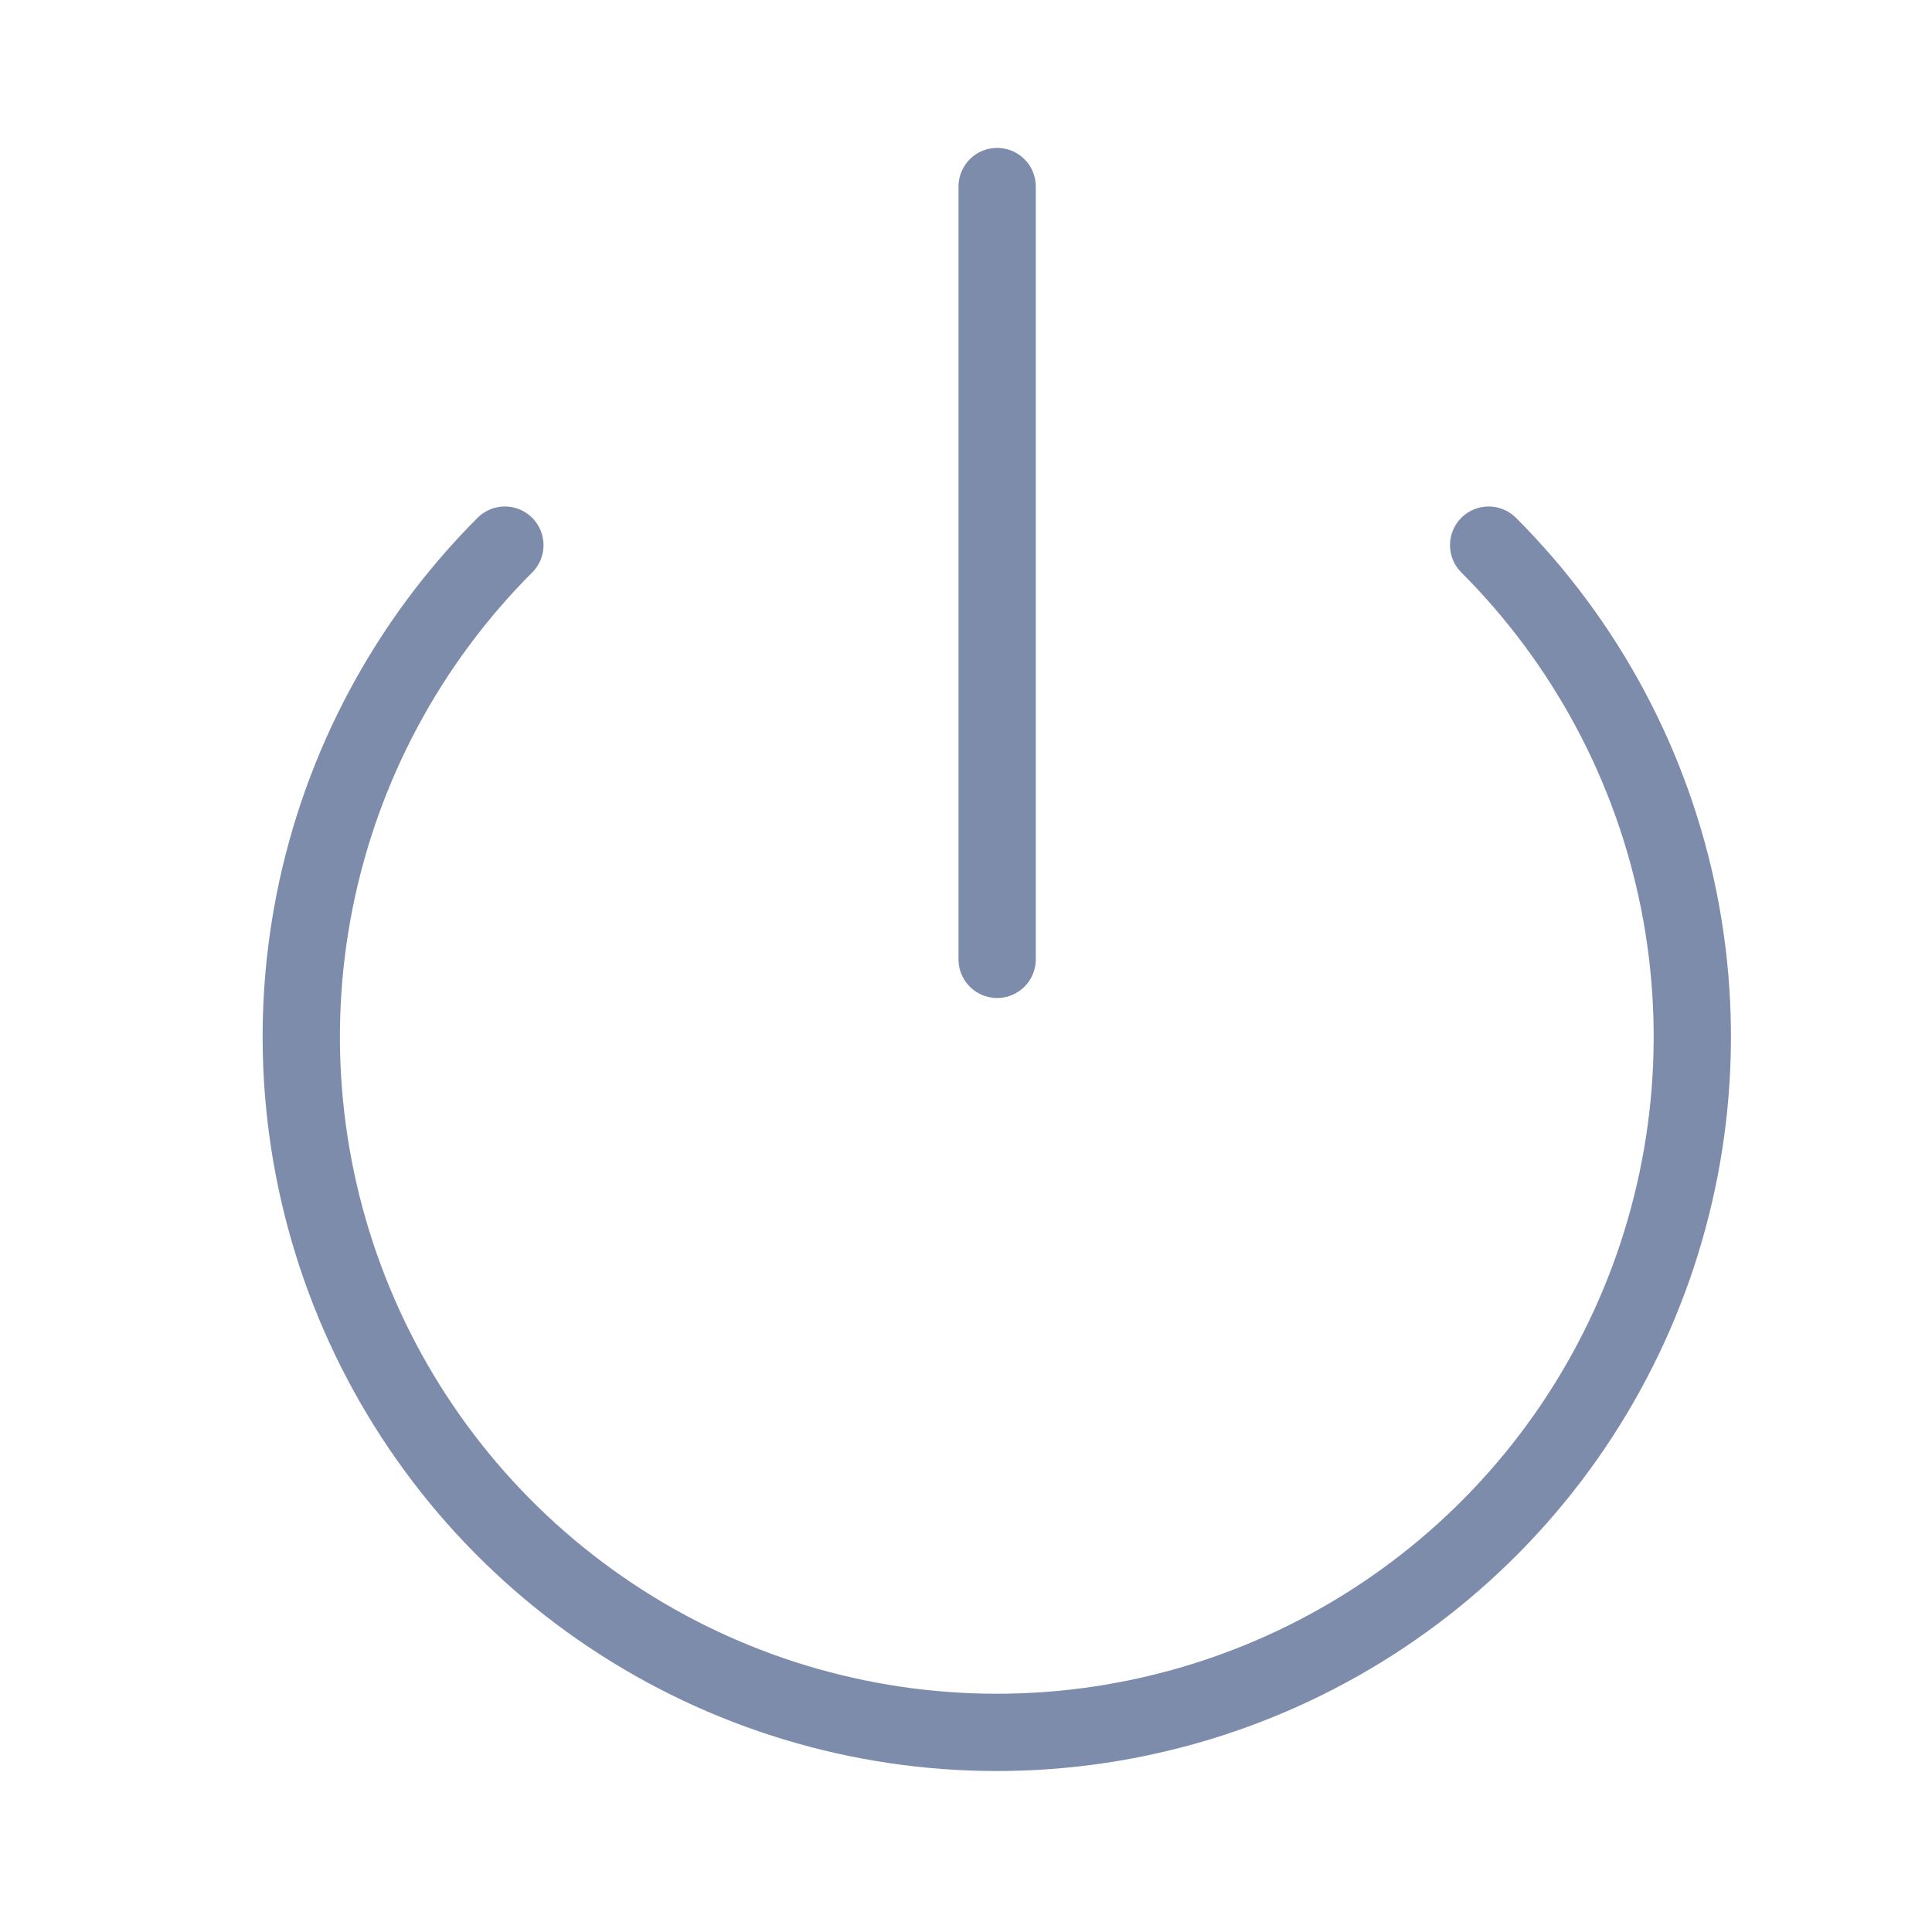
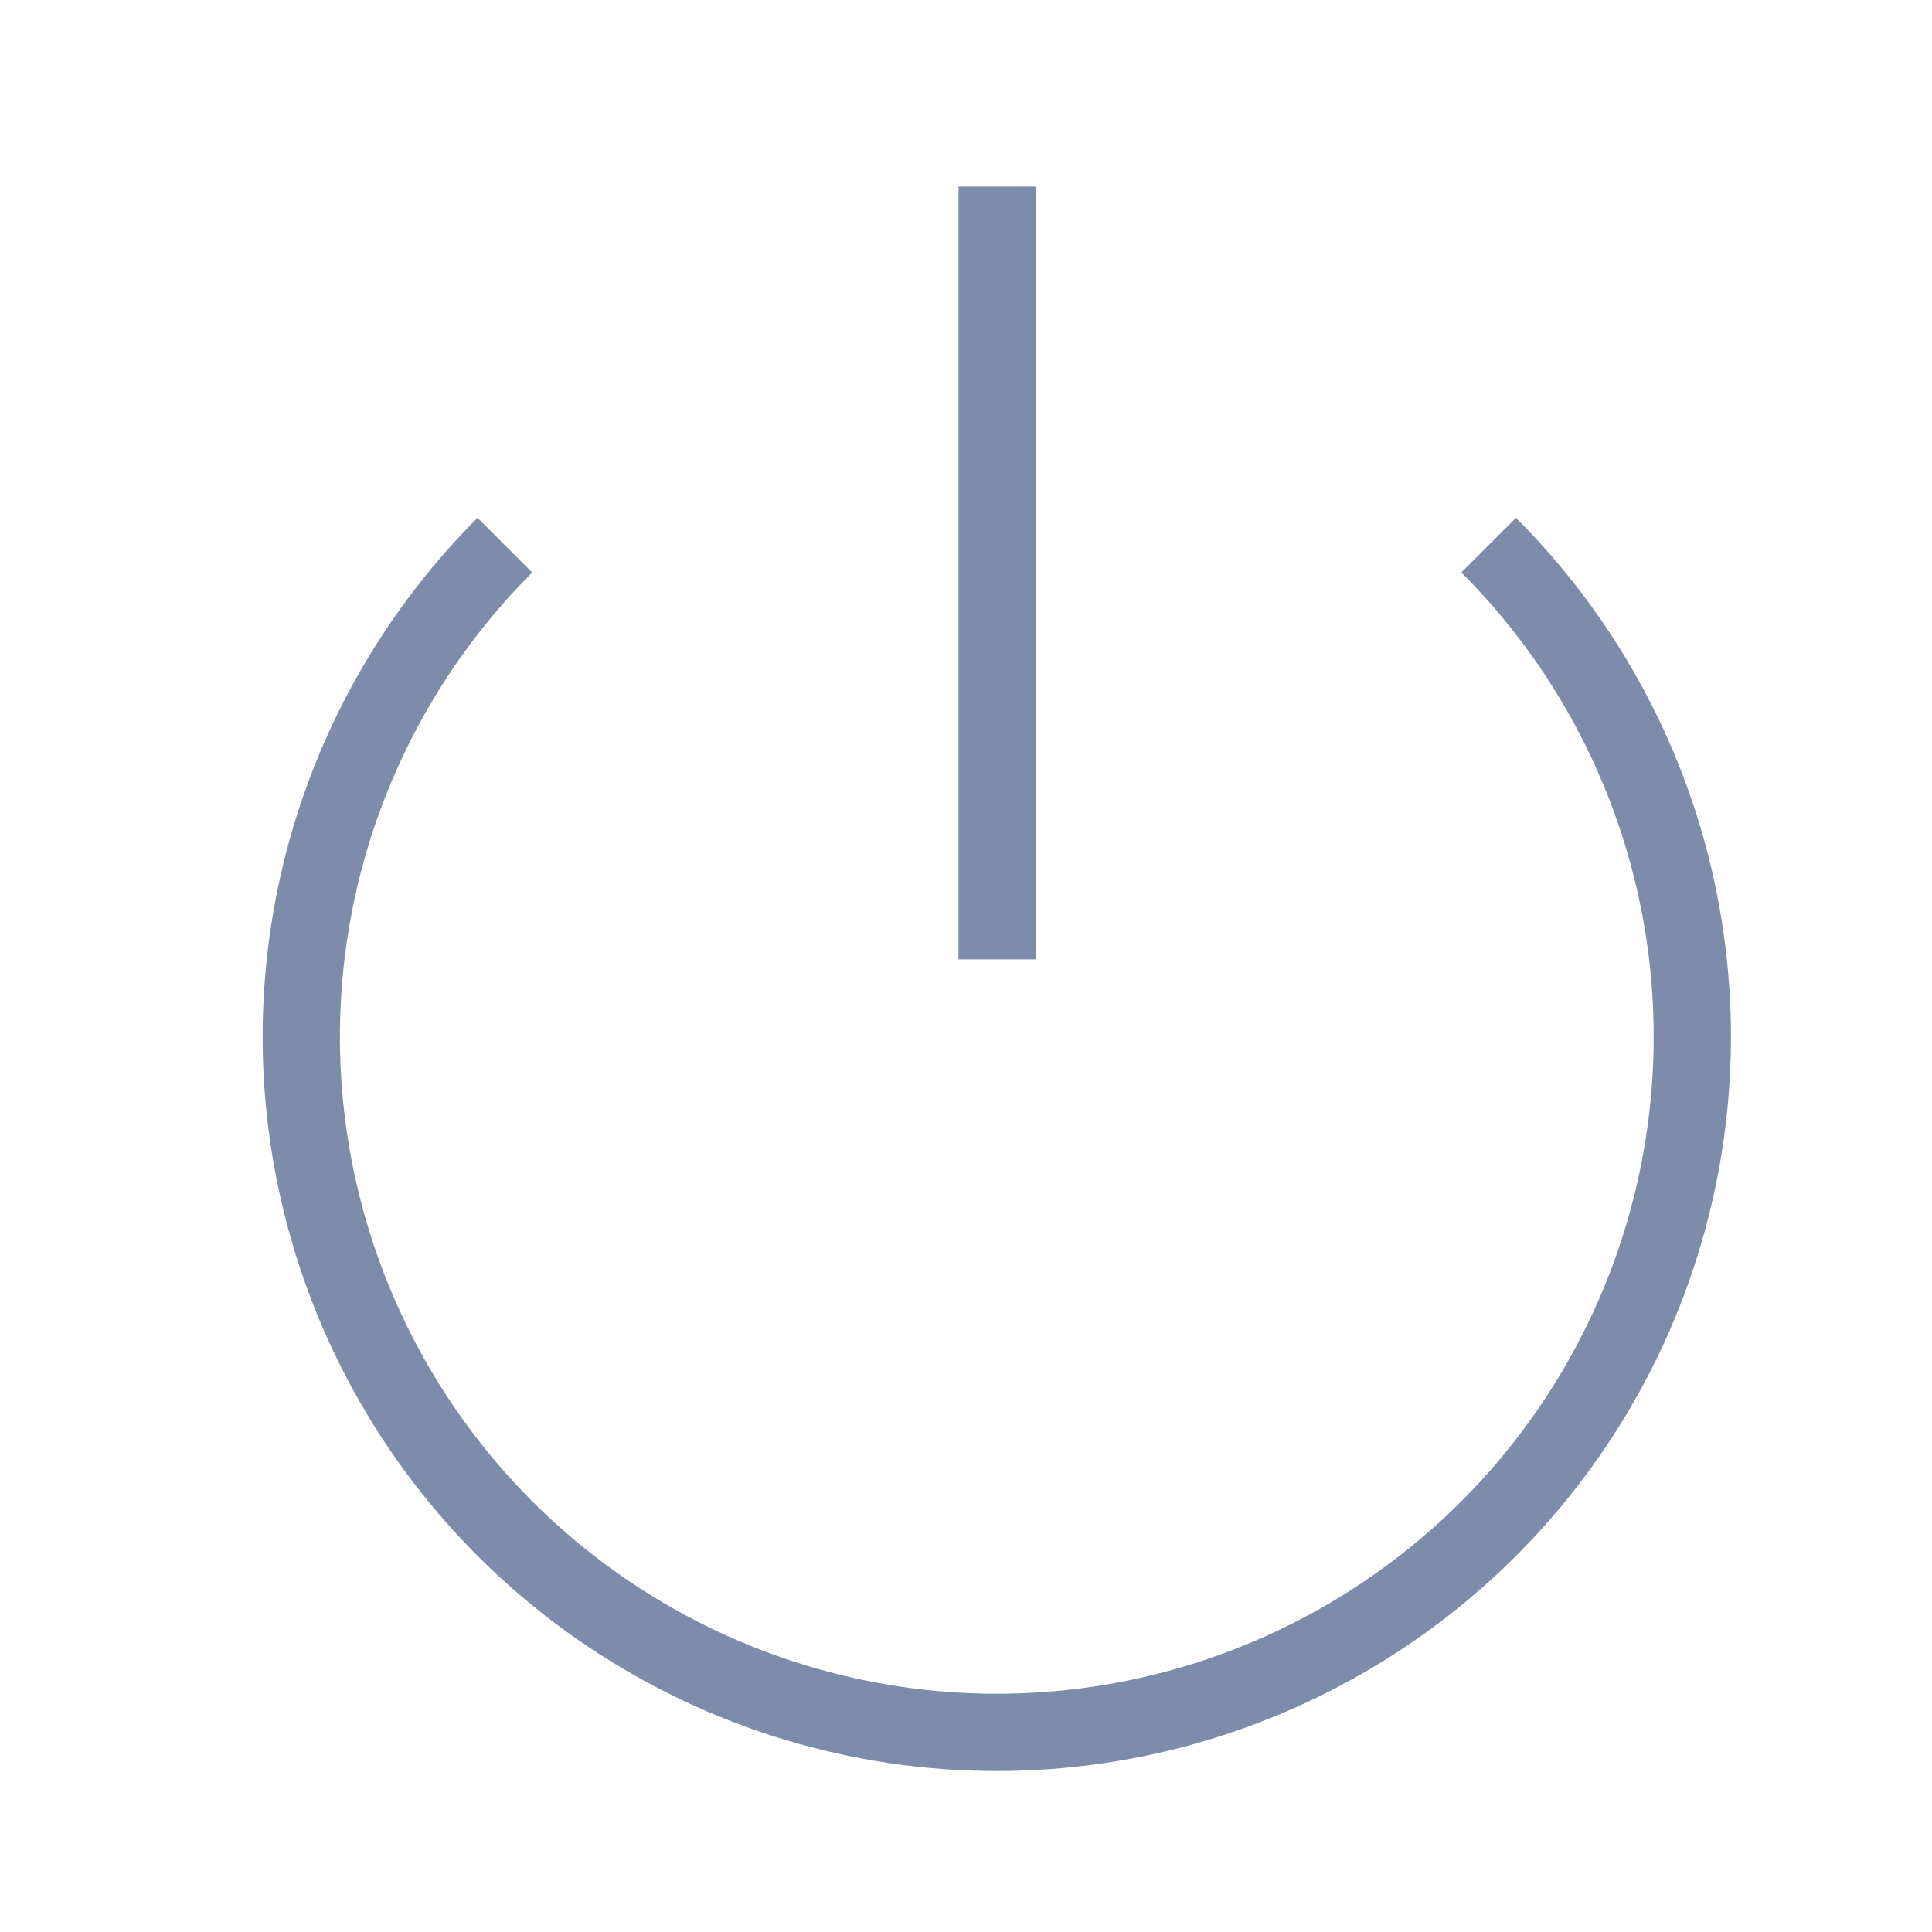
<svg xmlns="http://www.w3.org/2000/svg" className="icon me-3" width="25" height="25" viewBox="0 0 25 25" fill="none">
-   <path d="M19.263 7.054C20.522 8.313 21.379 9.916 21.726 11.662C22.073 13.408 21.894 15.217 21.213 16.862C20.532 18.506 19.378 19.912 17.898 20.9C16.418 21.889 14.678 22.417 12.898 22.417C11.118 22.417 9.379 21.889 7.899 20.9C6.419 19.912 5.265 18.506 4.584 16.862C3.903 15.217 3.724 13.408 4.071 11.662C4.418 9.916 5.275 8.313 6.533 7.054" stroke="#7E8CAC" strokeWidth="2" stroke-linecap="round" stroke-linejoin="round" />
-   <path d="M12.903 2.414V12.414" stroke="#7E8CAC" strokeWidth="2" stroke-linecap="round" stroke-linejoin="round" />
+   <path d="M19.263 7.054C20.522 8.313 21.379 9.916 21.726 11.662C22.073 13.408 21.894 15.217 21.213 16.862C20.532 18.506 19.378 19.912 17.898 20.9C16.418 21.889 14.678 22.417 12.898 22.417C11.118 22.417 9.379 21.889 7.899 20.9C6.419 19.912 5.265 18.506 4.584 16.862C3.903 15.217 3.724 13.408 4.071 11.662C4.418 9.916 5.275 8.313 6.533 7.054" stroke="#7E8CAC" strokeWidth="2" strokeLinecap="round" strokeLinejoin="round" />
+   <path d="M12.903 2.414V12.414" stroke="#7E8CAC" strokeWidth="2" strokeLinecap="round" strokeLinejoin="round" />
</svg>
